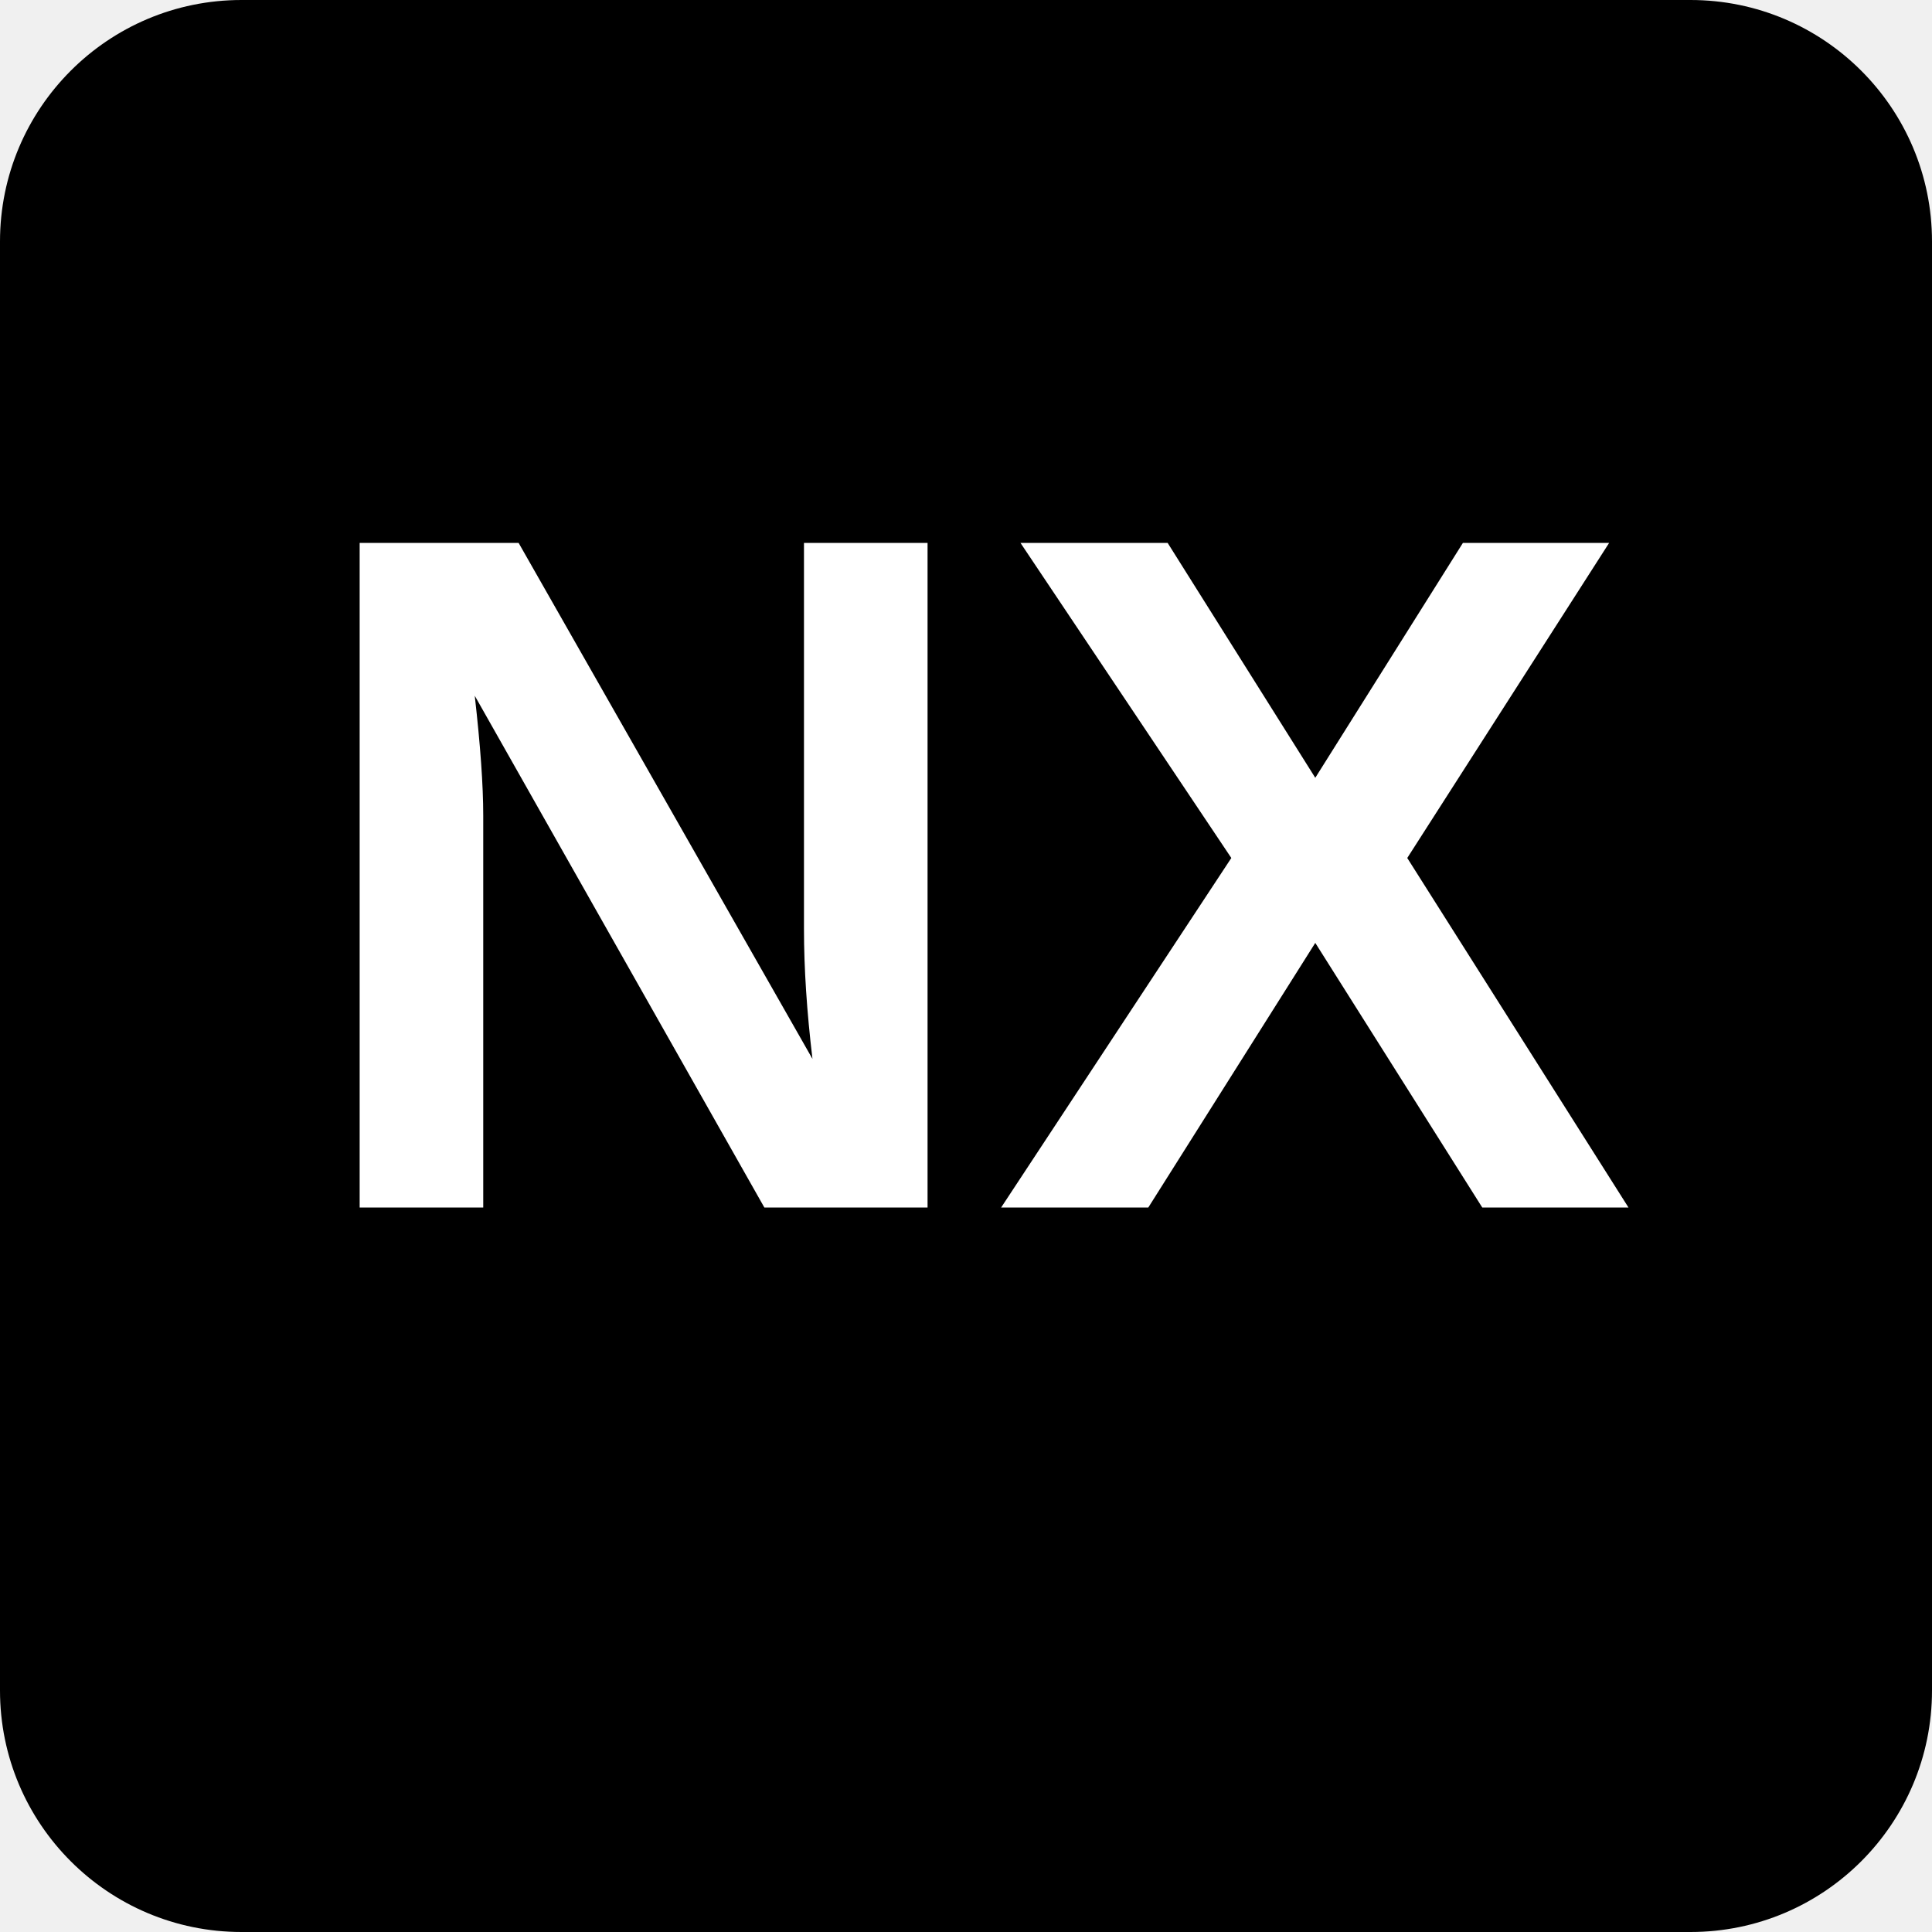
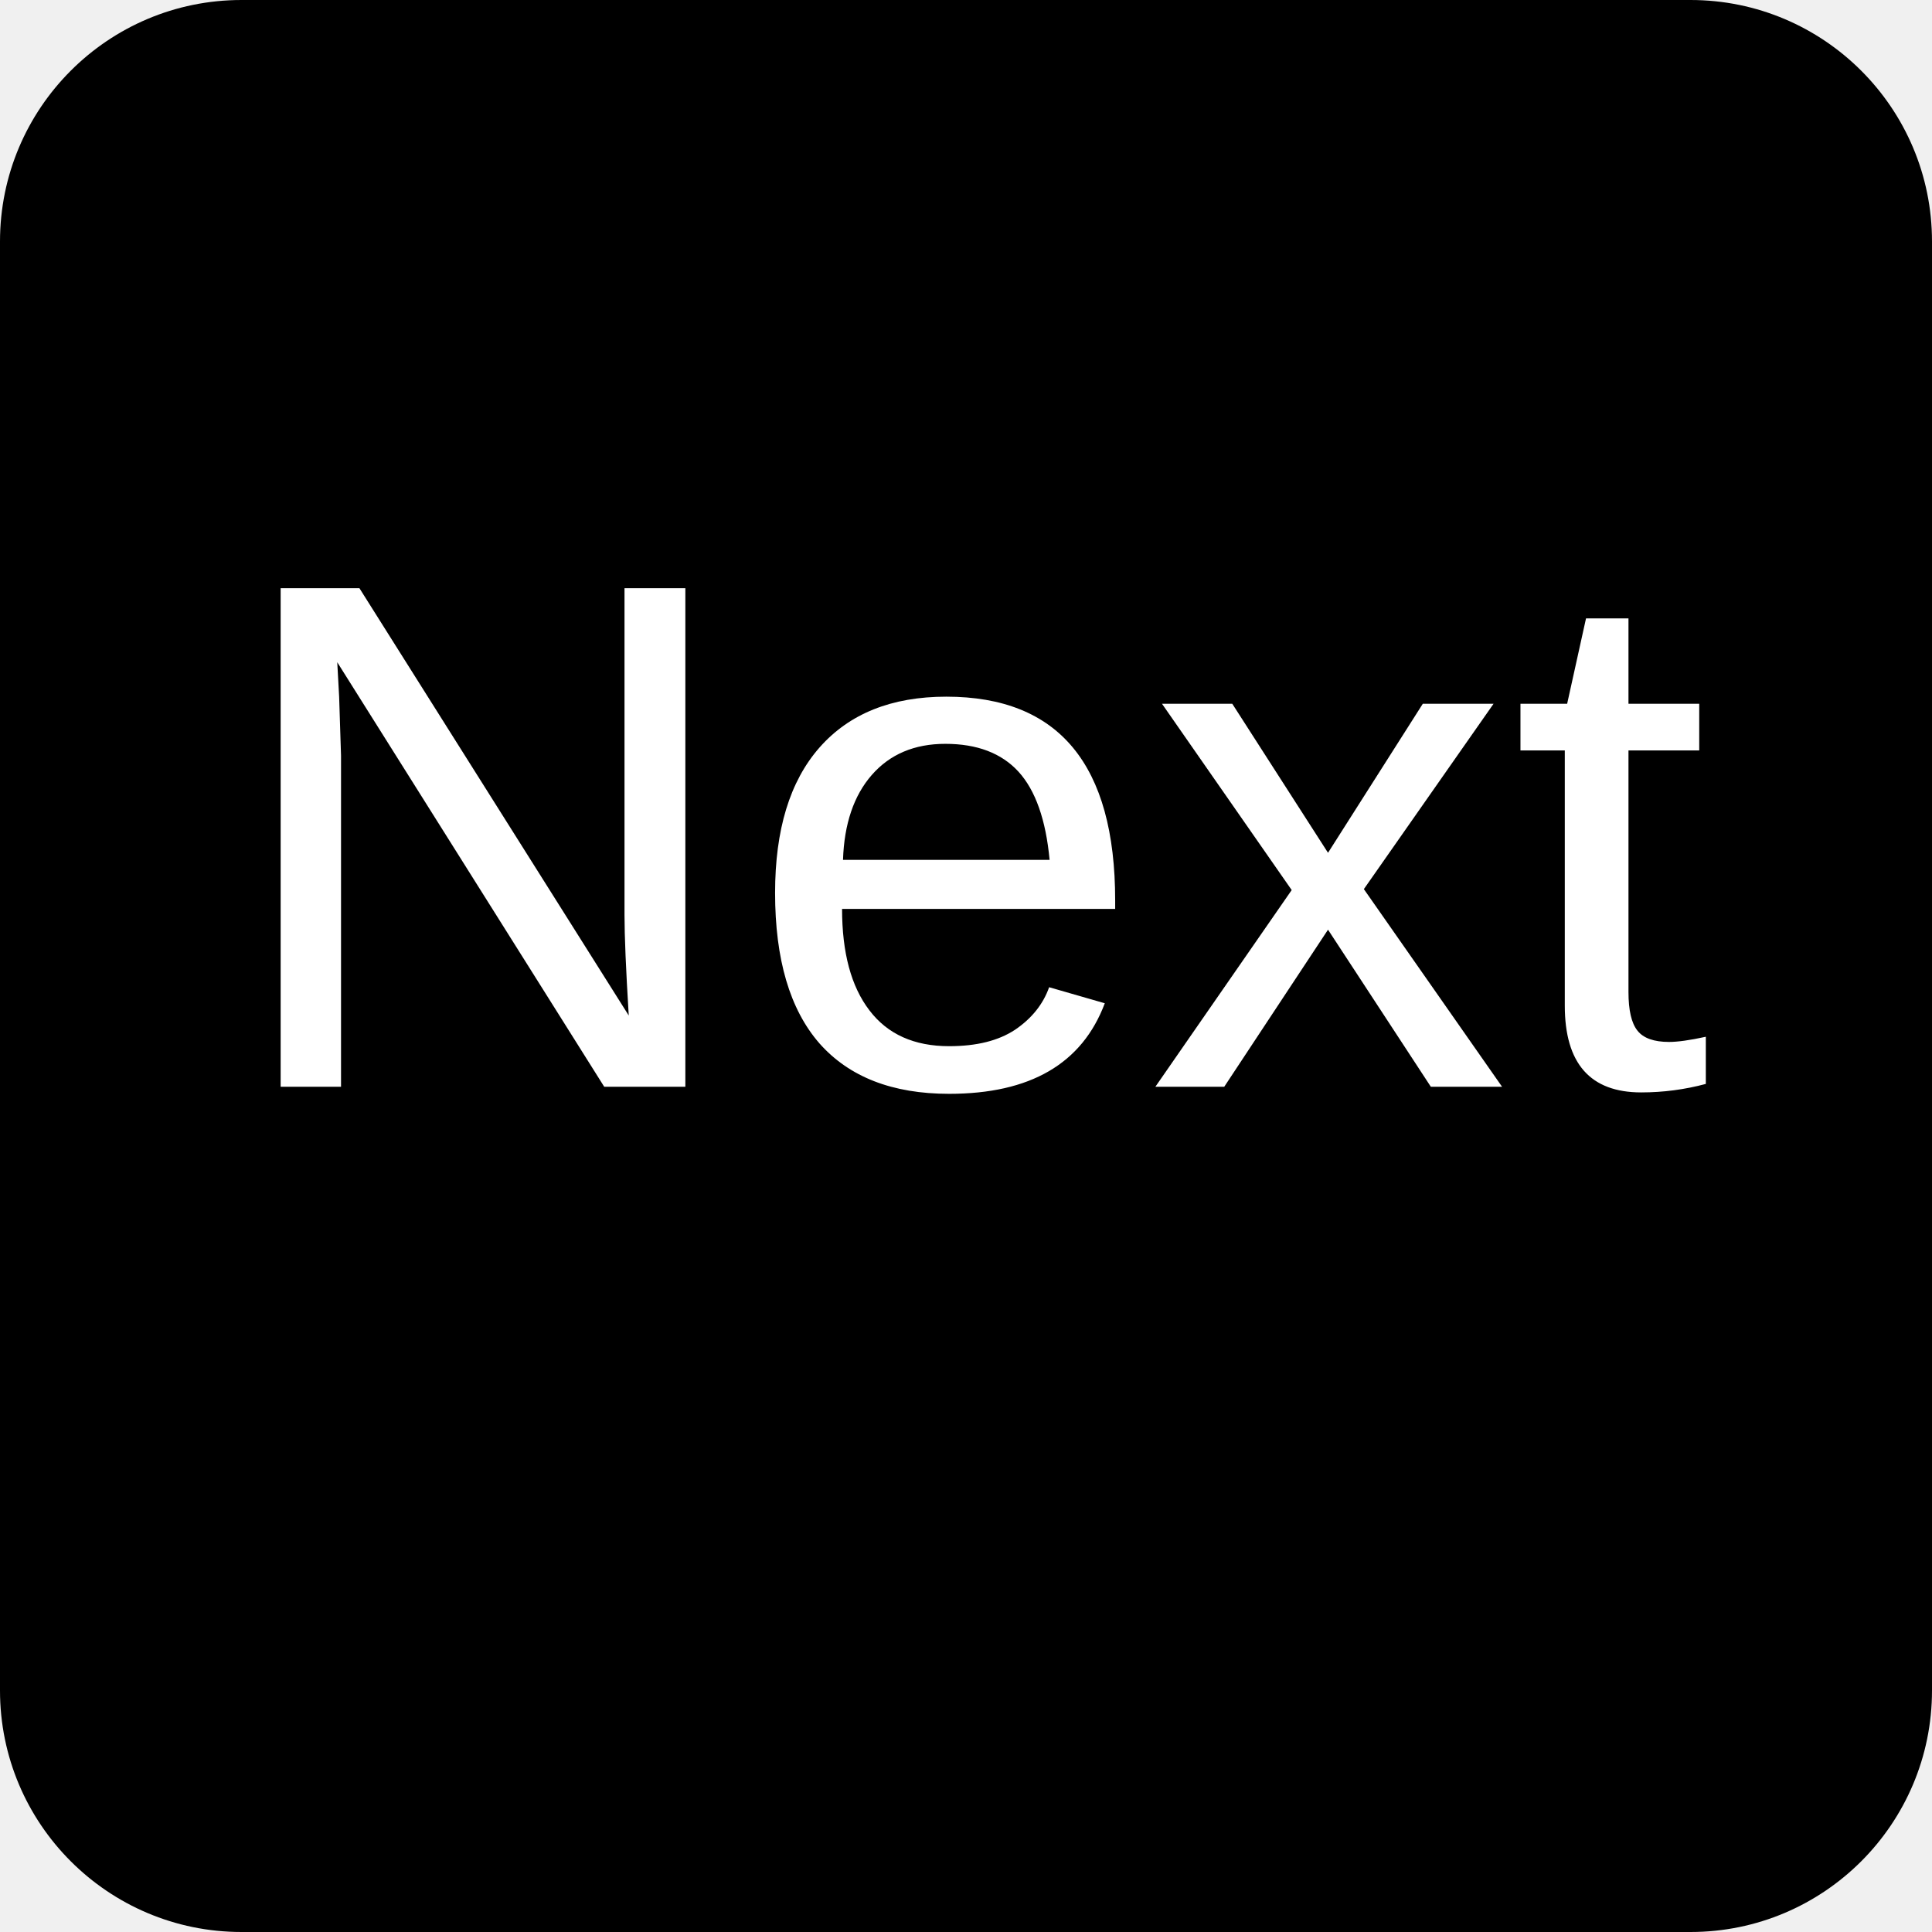
<svg xmlns="http://www.w3.org/2000/svg" viewBox="0 0 64 64">
  <rect width="64" height="64" rx="8" fill="#000" />
-   <text x="32" y="40" font-size="32" font-family="Arial, sans-serif" font-weight="bold" fill="#fff" text-anchor="middle">NX</text>
+   <text x="32" y="36" font-size="24" font-family="Arial, sans-serif" fill="#fff" text-anchor="middle">Next</text>
</svg>
